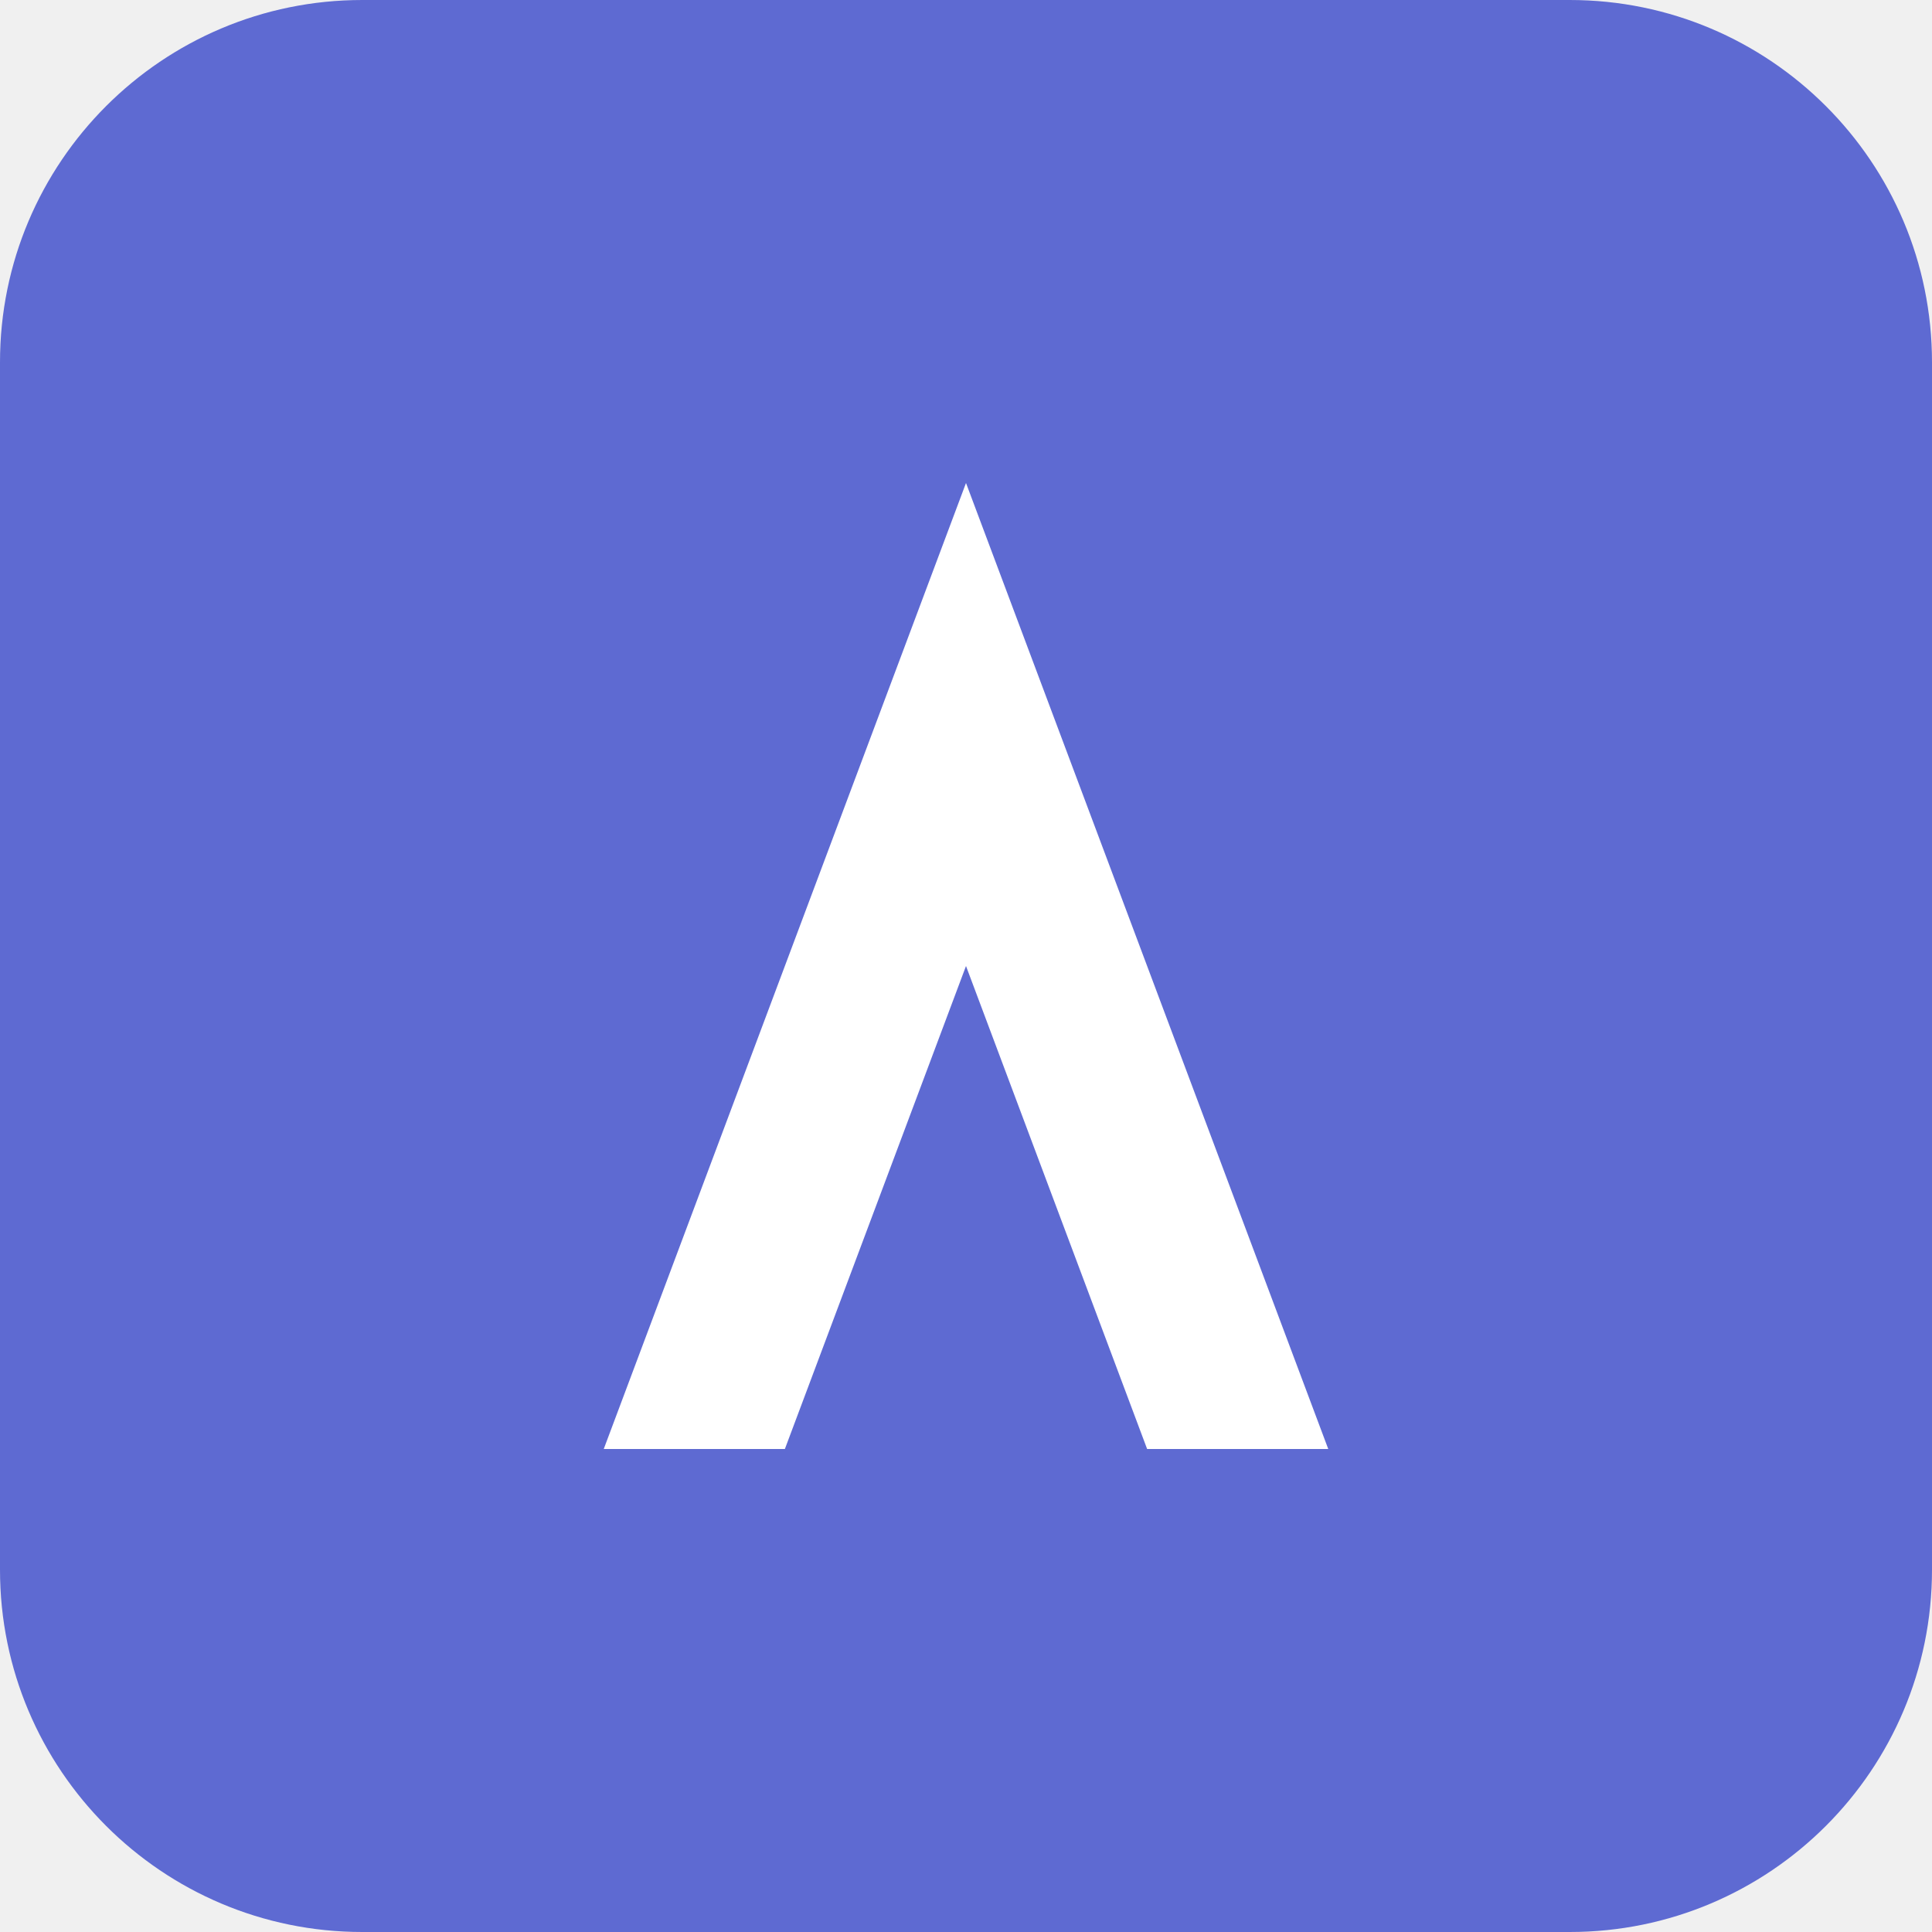
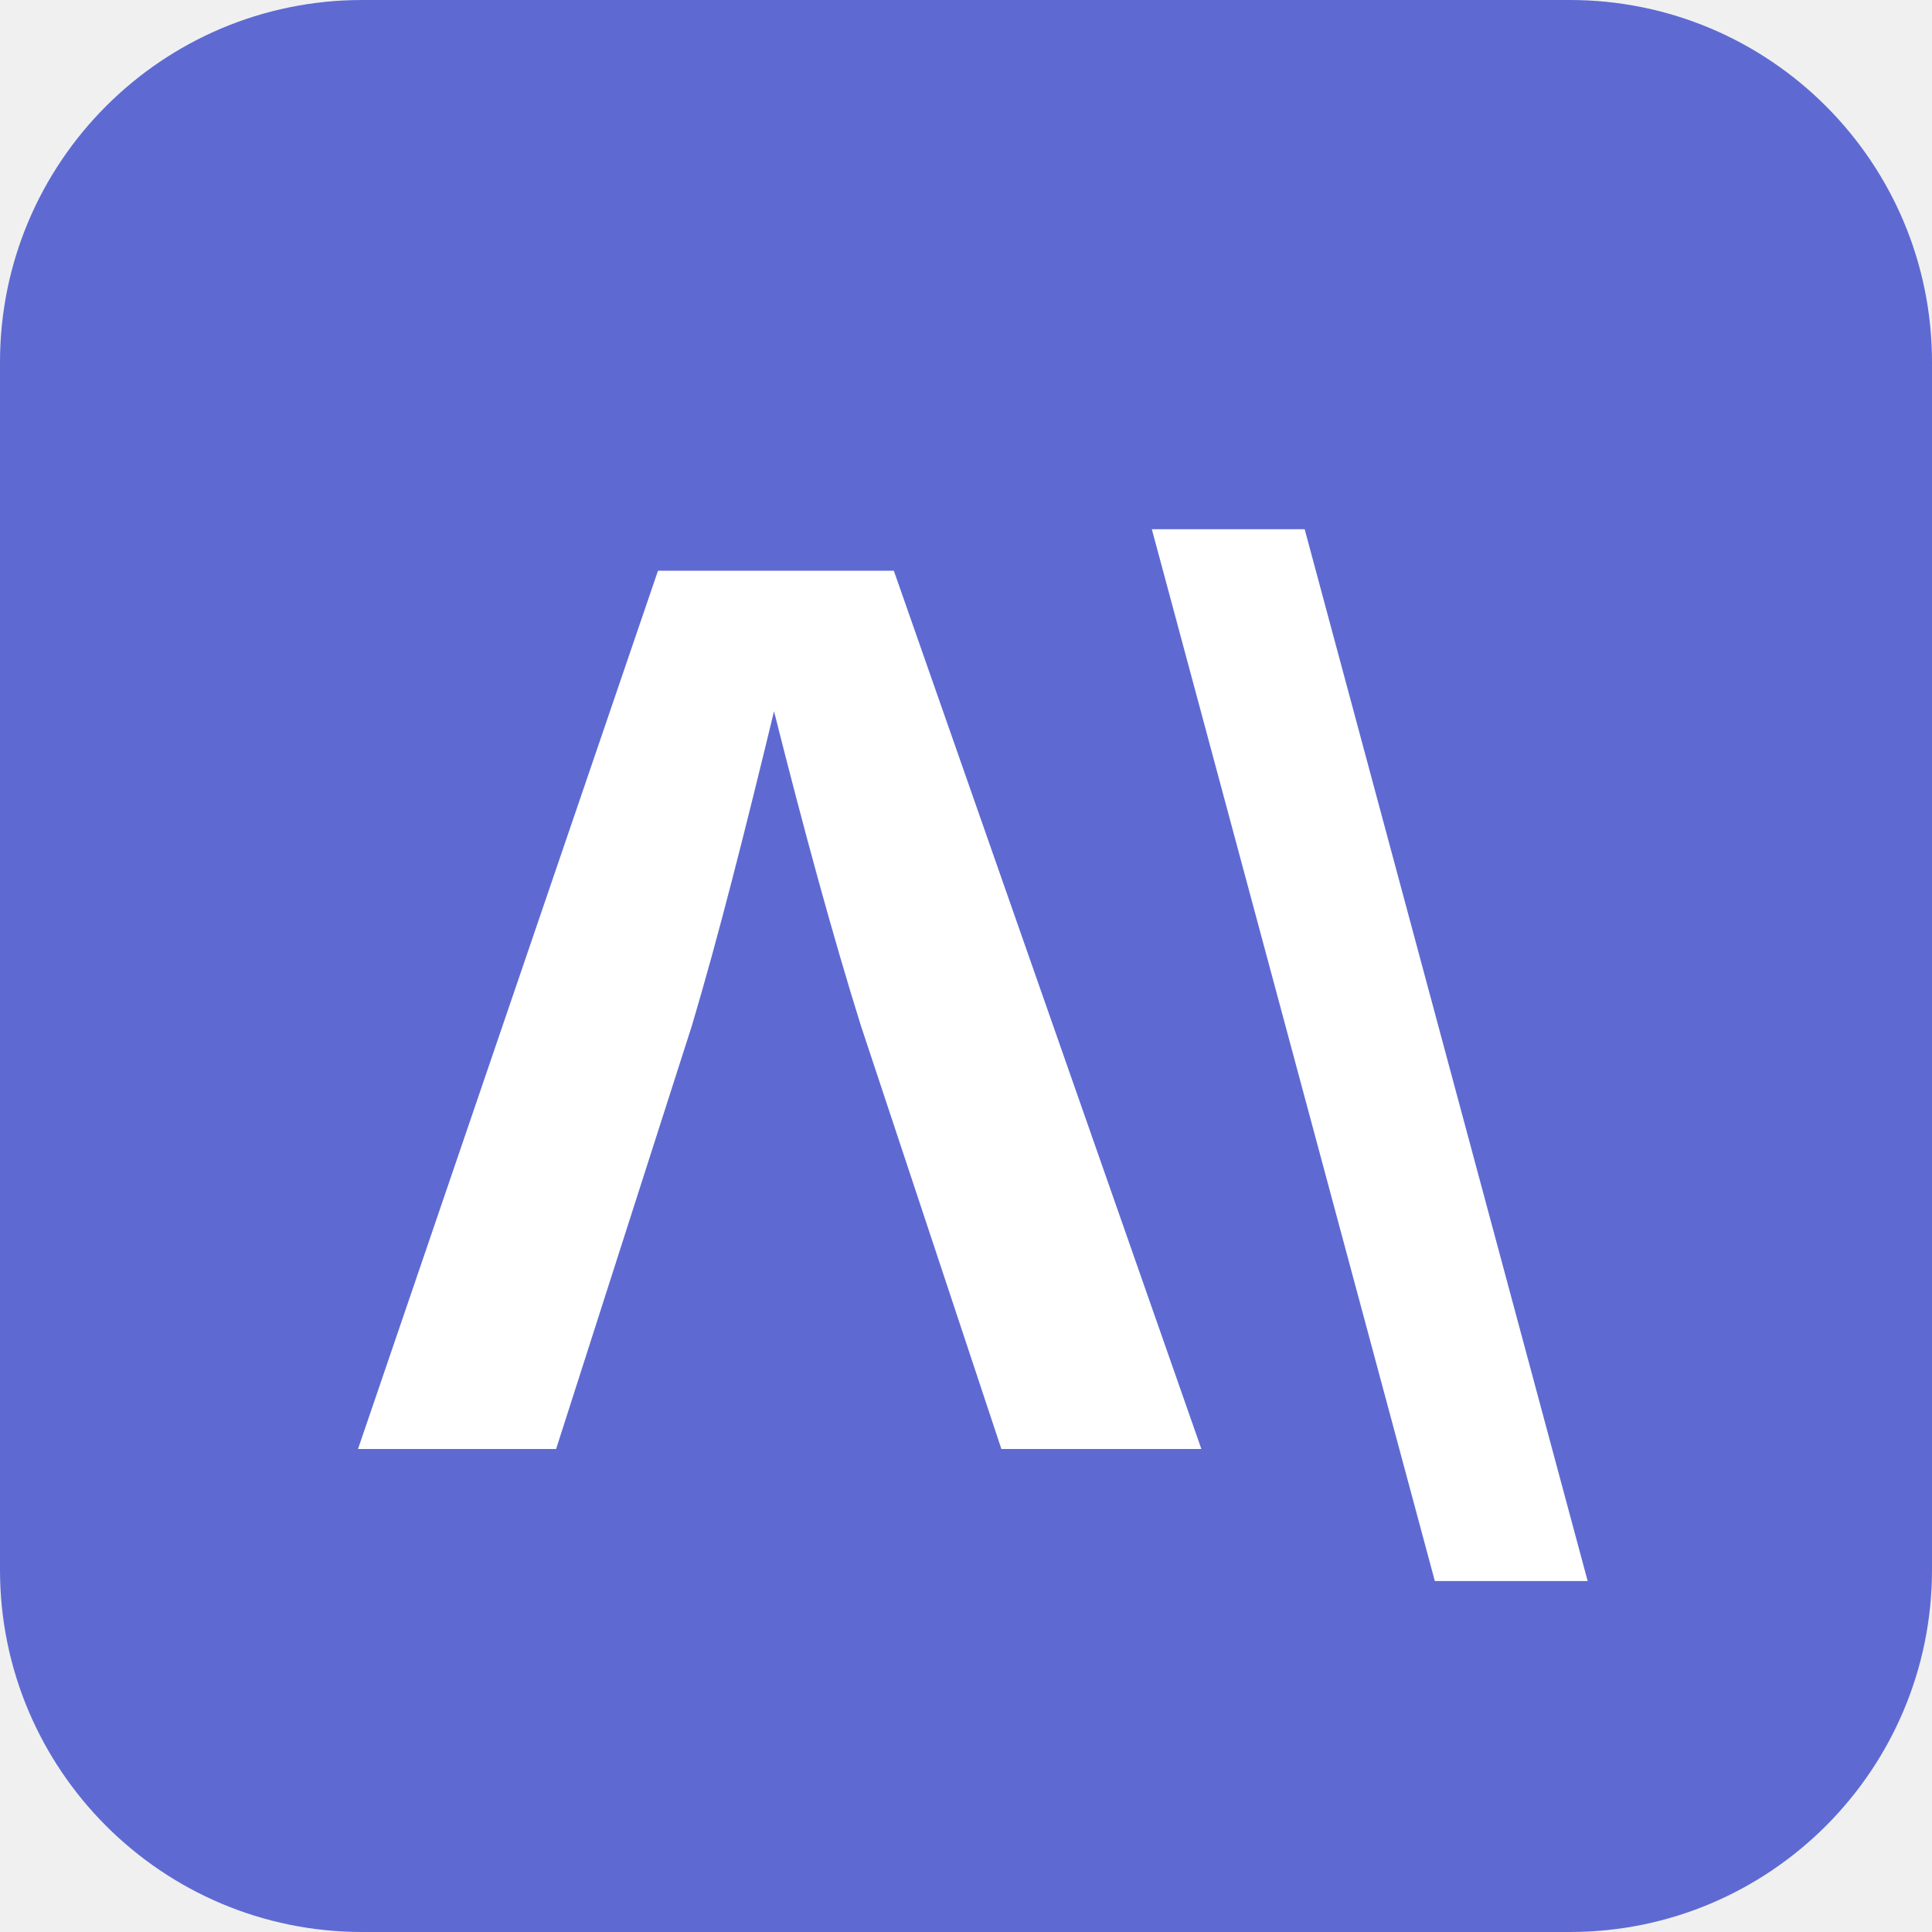
<svg xmlns="http://www.w3.org/2000/svg" width="32" height="32" viewBox="0 0 32 32" fill="none">
  <rect width="32" height="32" rx="6" fill="#5E6AD2" />
-   <path d="M16 8L10 24H13L16 16L19 24H22L16 8Z" fill="white" />
+   <text x="16" y="24" font-family="Inter, system-ui, -apple-system, sans-serif" font-size="20" font-weight="700" text-anchor="middle" fill="white">Λ\</text>
</svg>
